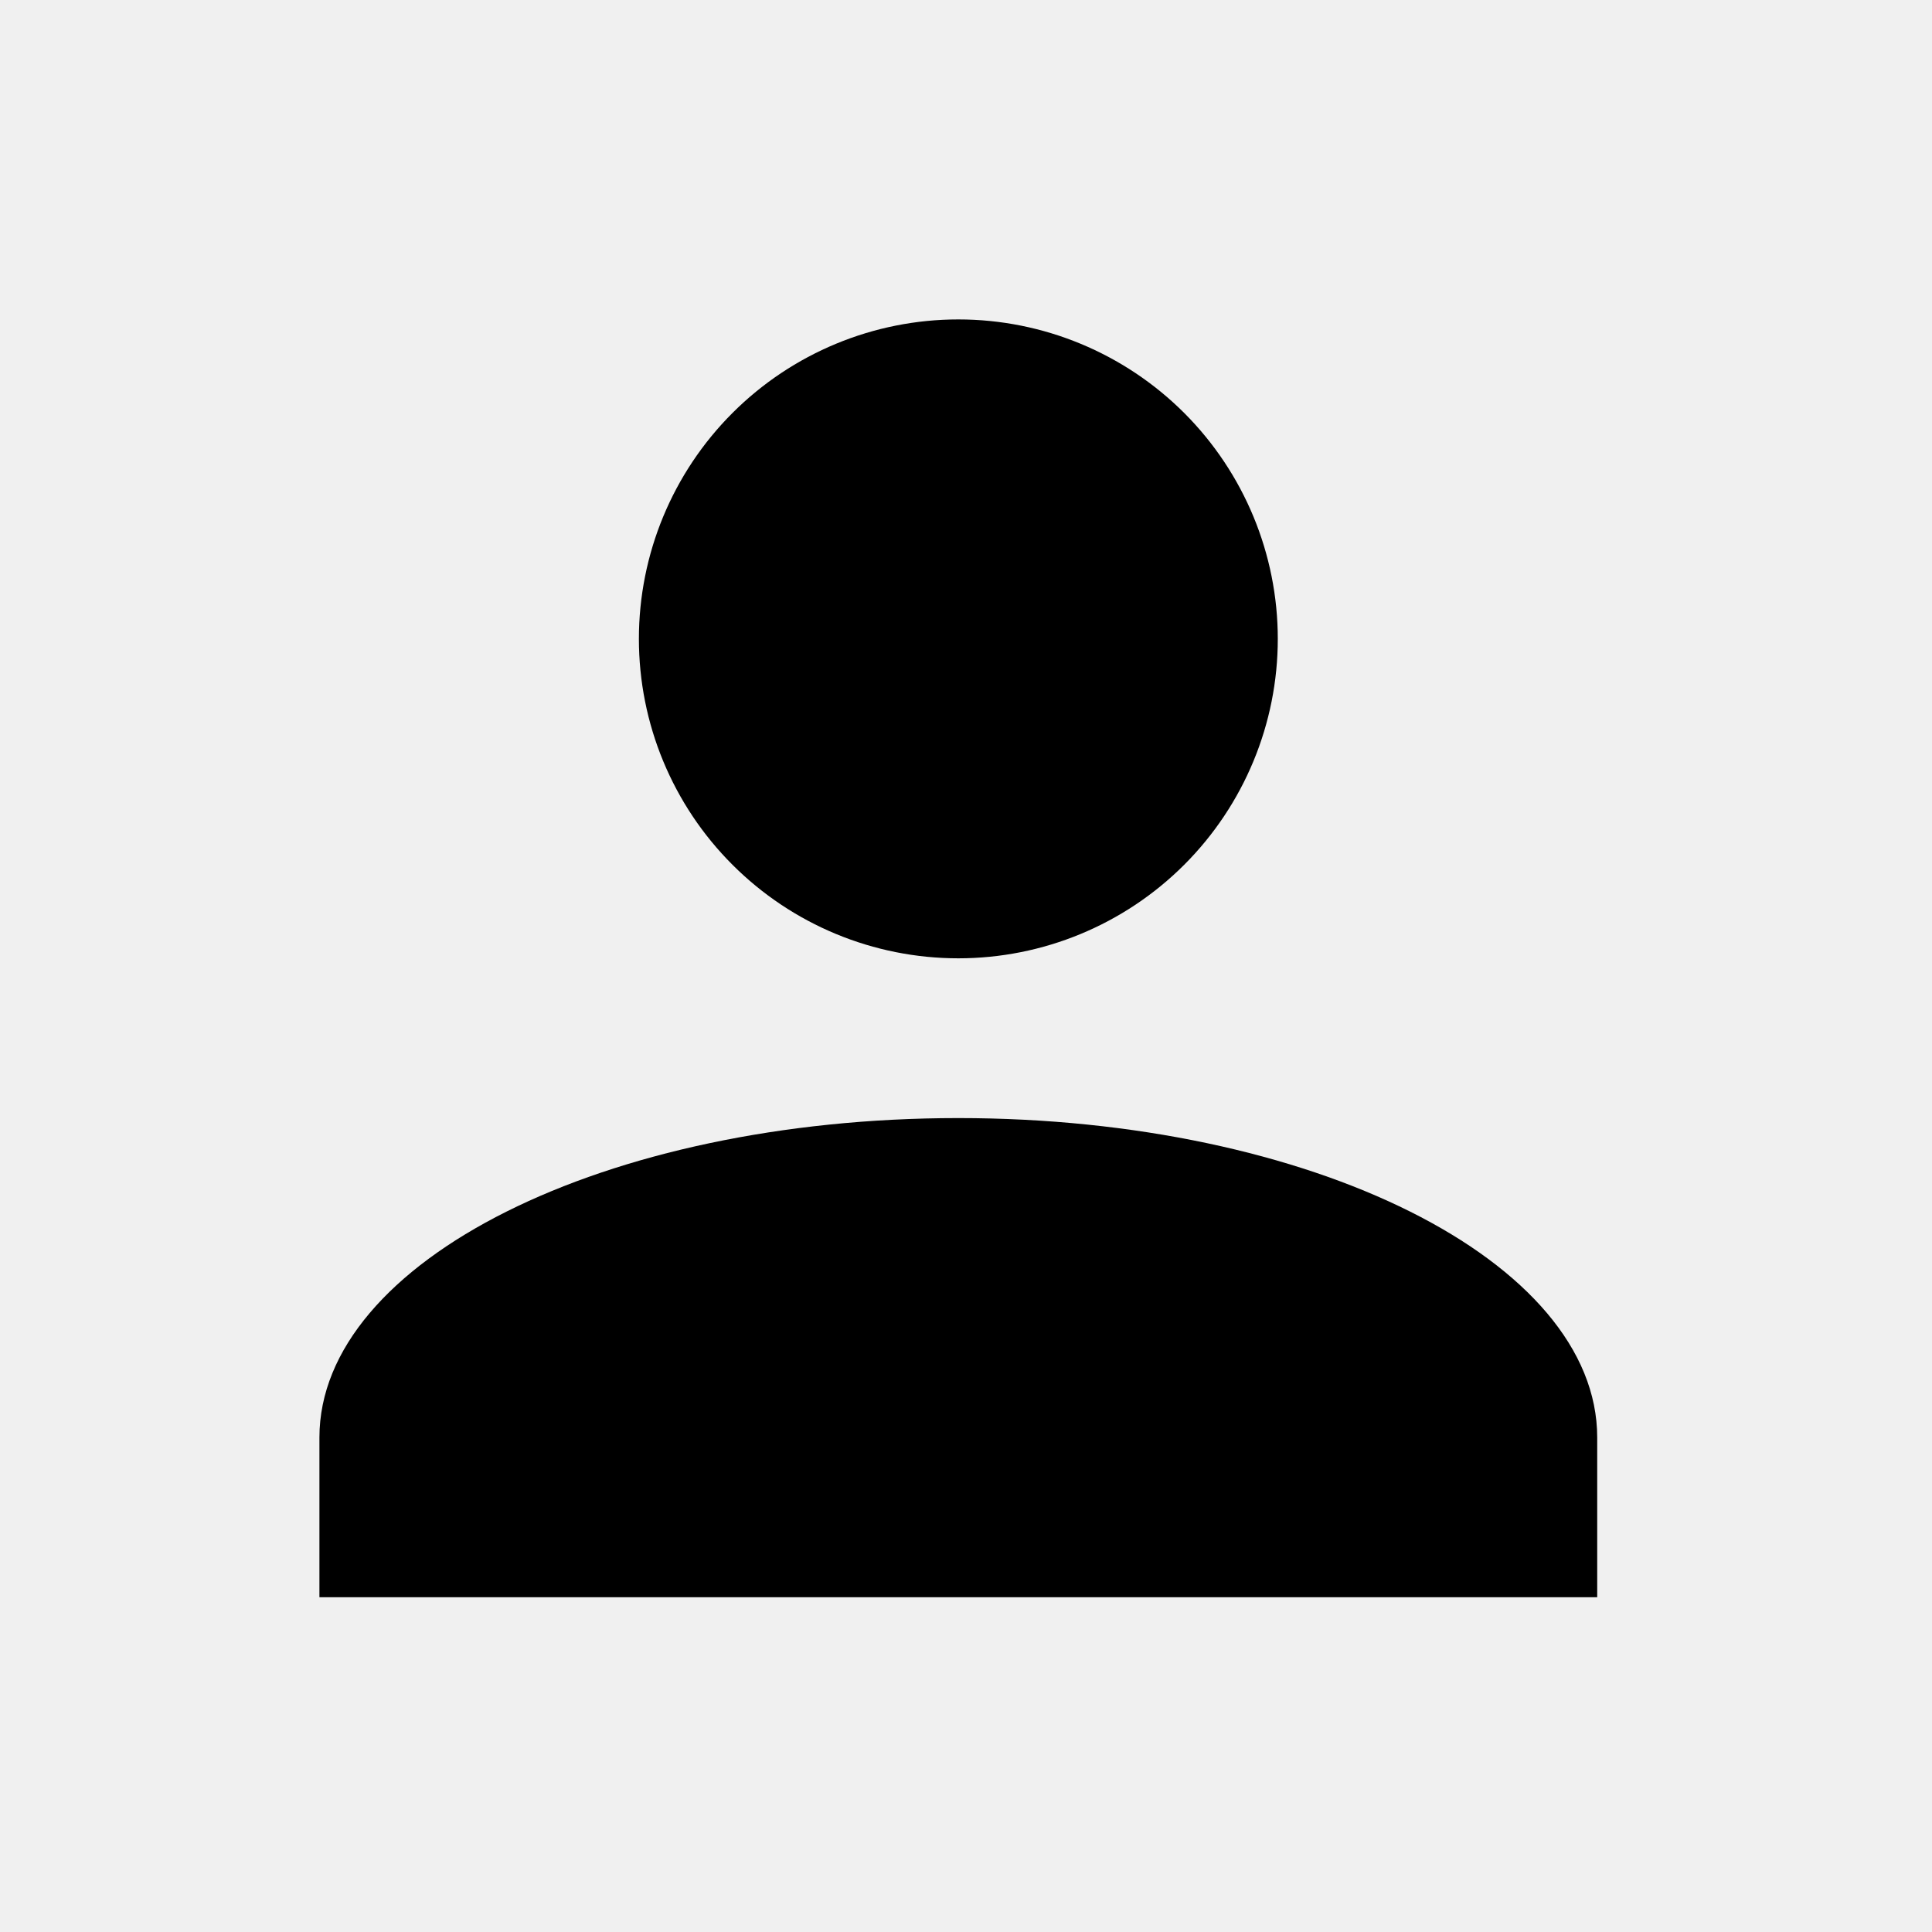
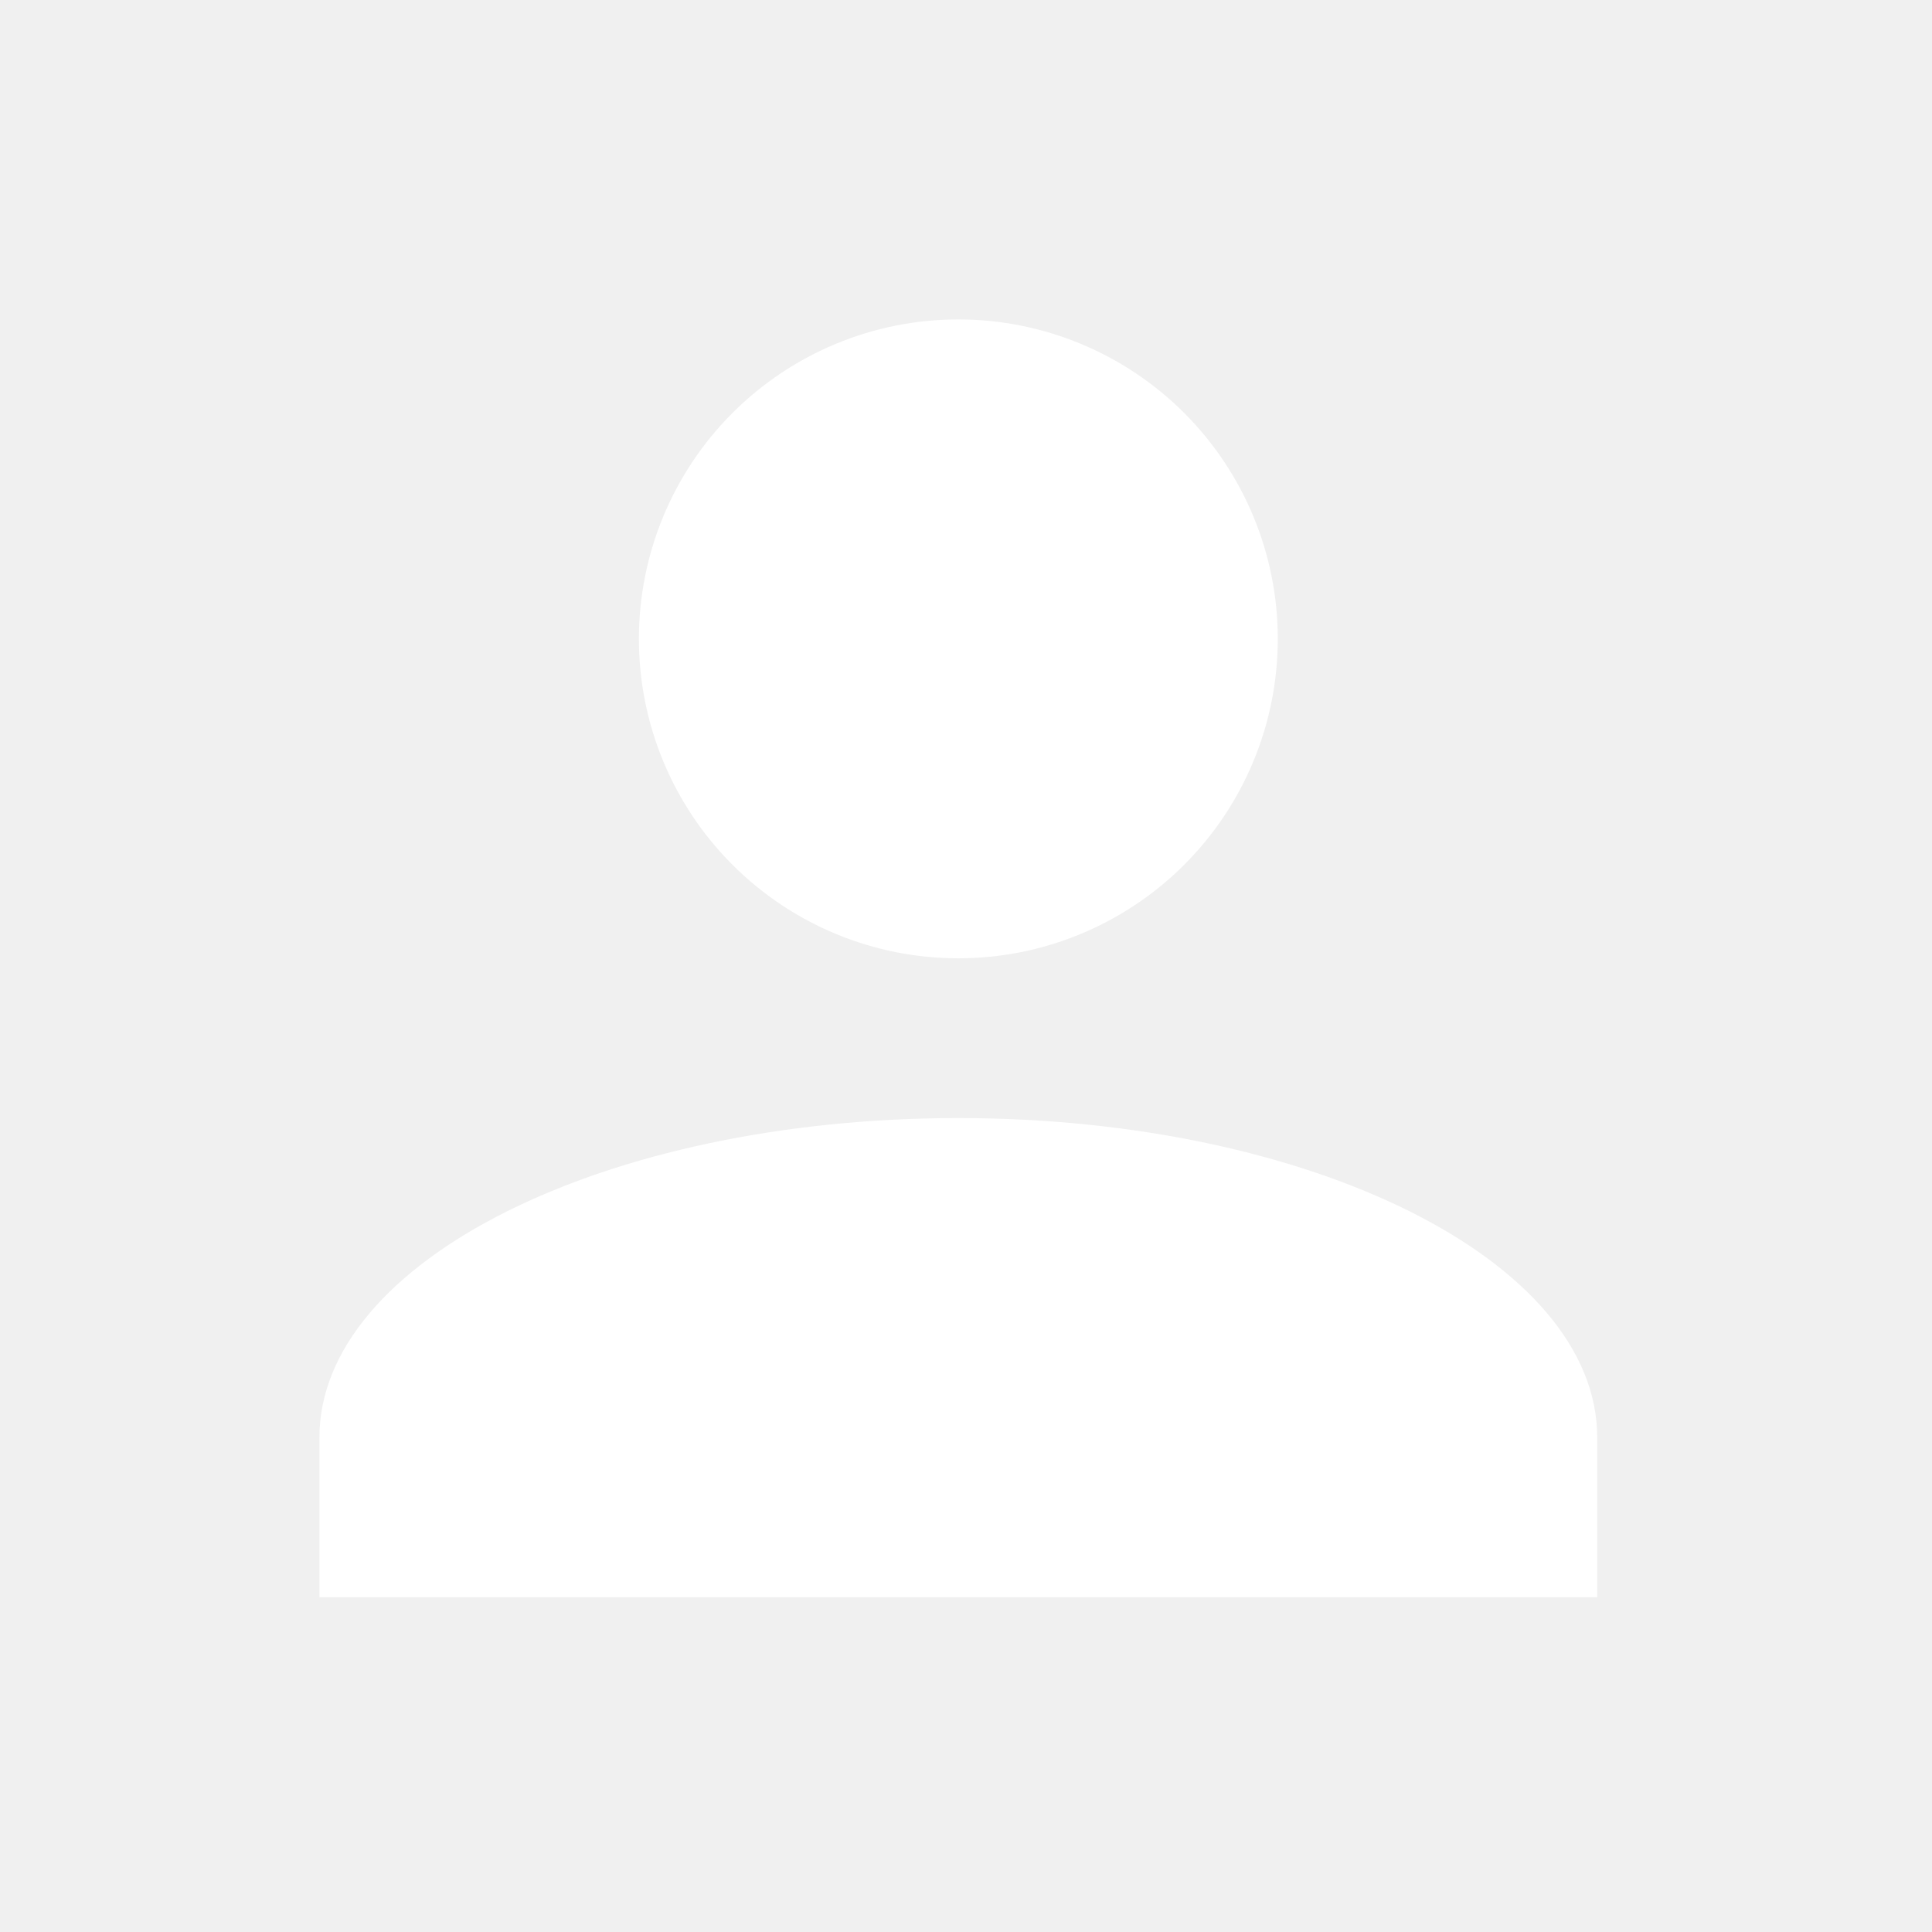
<svg xmlns="http://www.w3.org/2000/svg" width="42" height="42" viewBox="0 0 42 42" fill="none">
-   <path d="M20.833 6.944C22.675 6.944 24.441 7.676 25.744 8.978C27.046 10.281 27.778 12.047 27.778 13.889C27.778 15.731 27.046 17.497 25.744 18.799C24.441 20.102 22.675 20.833 20.833 20.833C18.991 20.833 17.225 20.102 15.923 18.799C14.62 17.497 13.889 15.731 13.889 13.889C13.889 12.047 14.62 10.281 15.923 8.978C17.225 7.676 18.991 6.944 20.833 6.944ZM20.833 24.306C28.507 24.306 34.722 27.413 34.722 31.25V34.722H6.944V31.25C6.944 27.413 13.16 24.306 20.833 24.306Z" fill="black" />
+   <path d="M20.833 6.944C22.675 6.944 24.441 7.676 25.744 8.978C27.046 10.281 27.778 12.047 27.778 13.889C27.778 15.731 27.046 17.497 25.744 18.799C24.441 20.102 22.675 20.833 20.833 20.833C18.991 20.833 17.225 20.102 15.923 18.799C14.62 17.497 13.889 15.731 13.889 13.889C13.889 12.047 14.62 10.281 15.923 8.978C17.225 7.676 18.991 6.944 20.833 6.944ZM20.833 24.306C28.507 24.306 34.722 27.413 34.722 31.25V34.722H6.944V31.25C6.944 27.413 13.16 24.306 20.833 24.306Z" fill="white" />
</svg>
